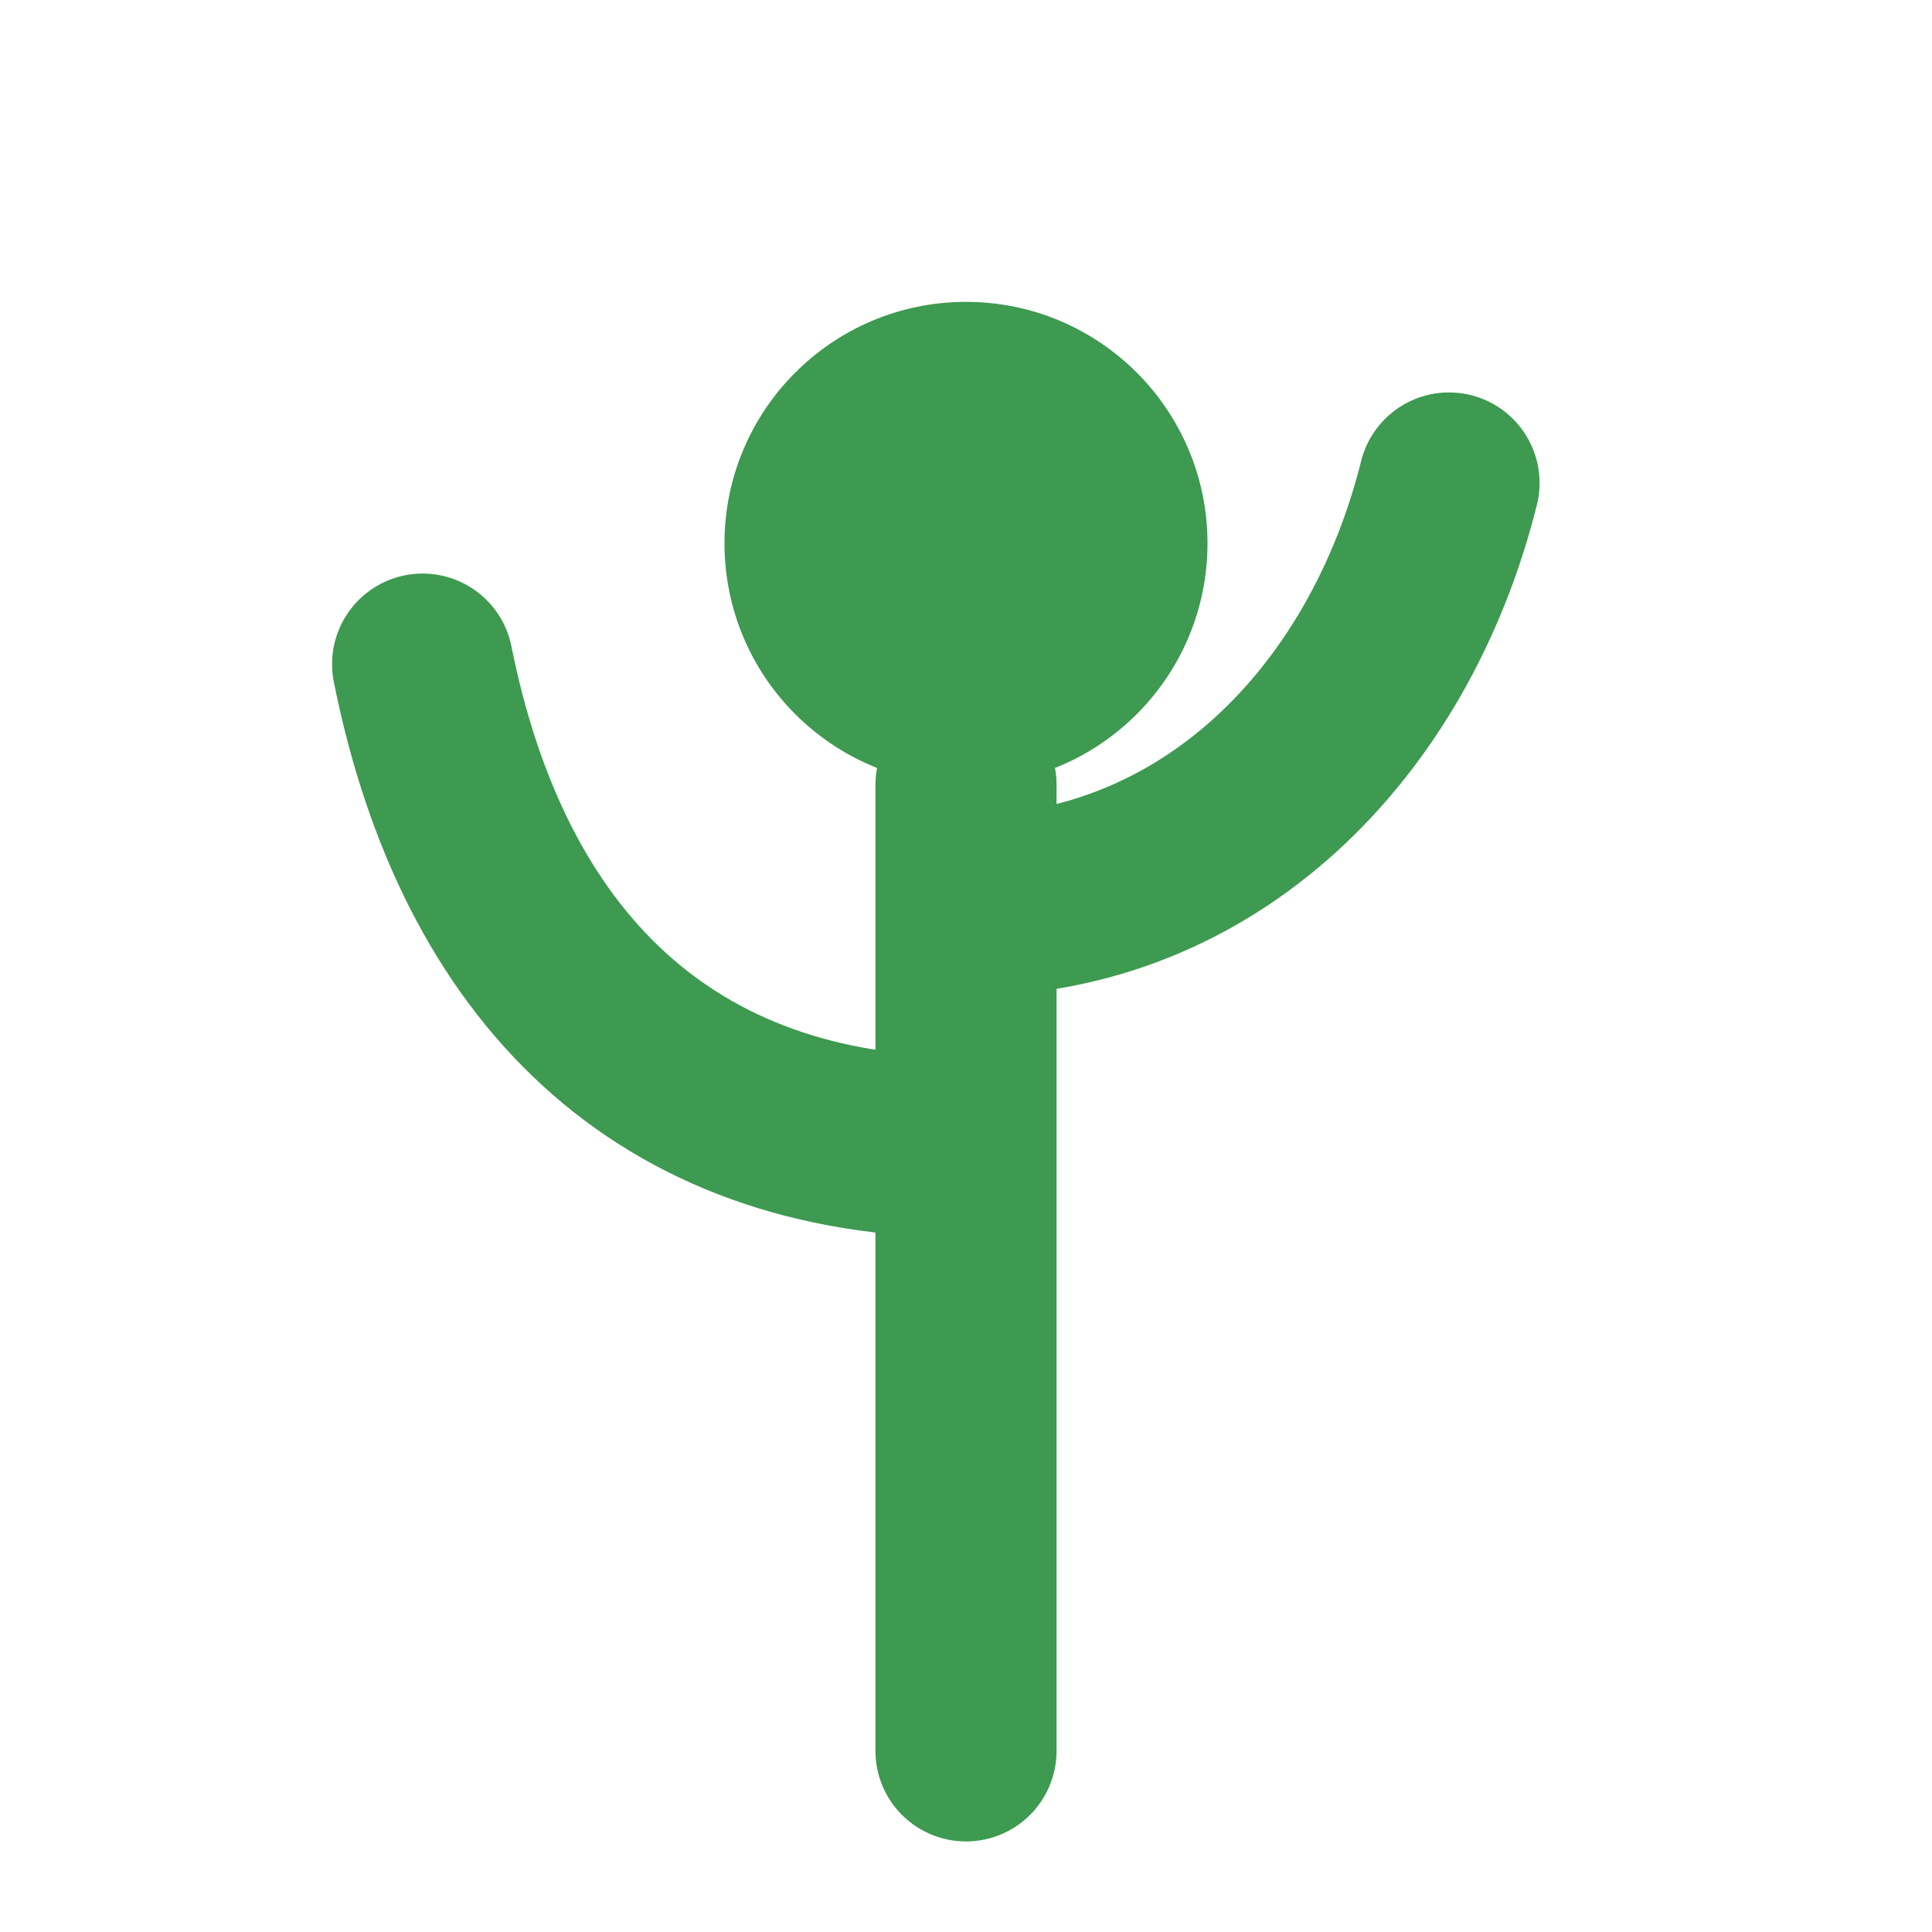
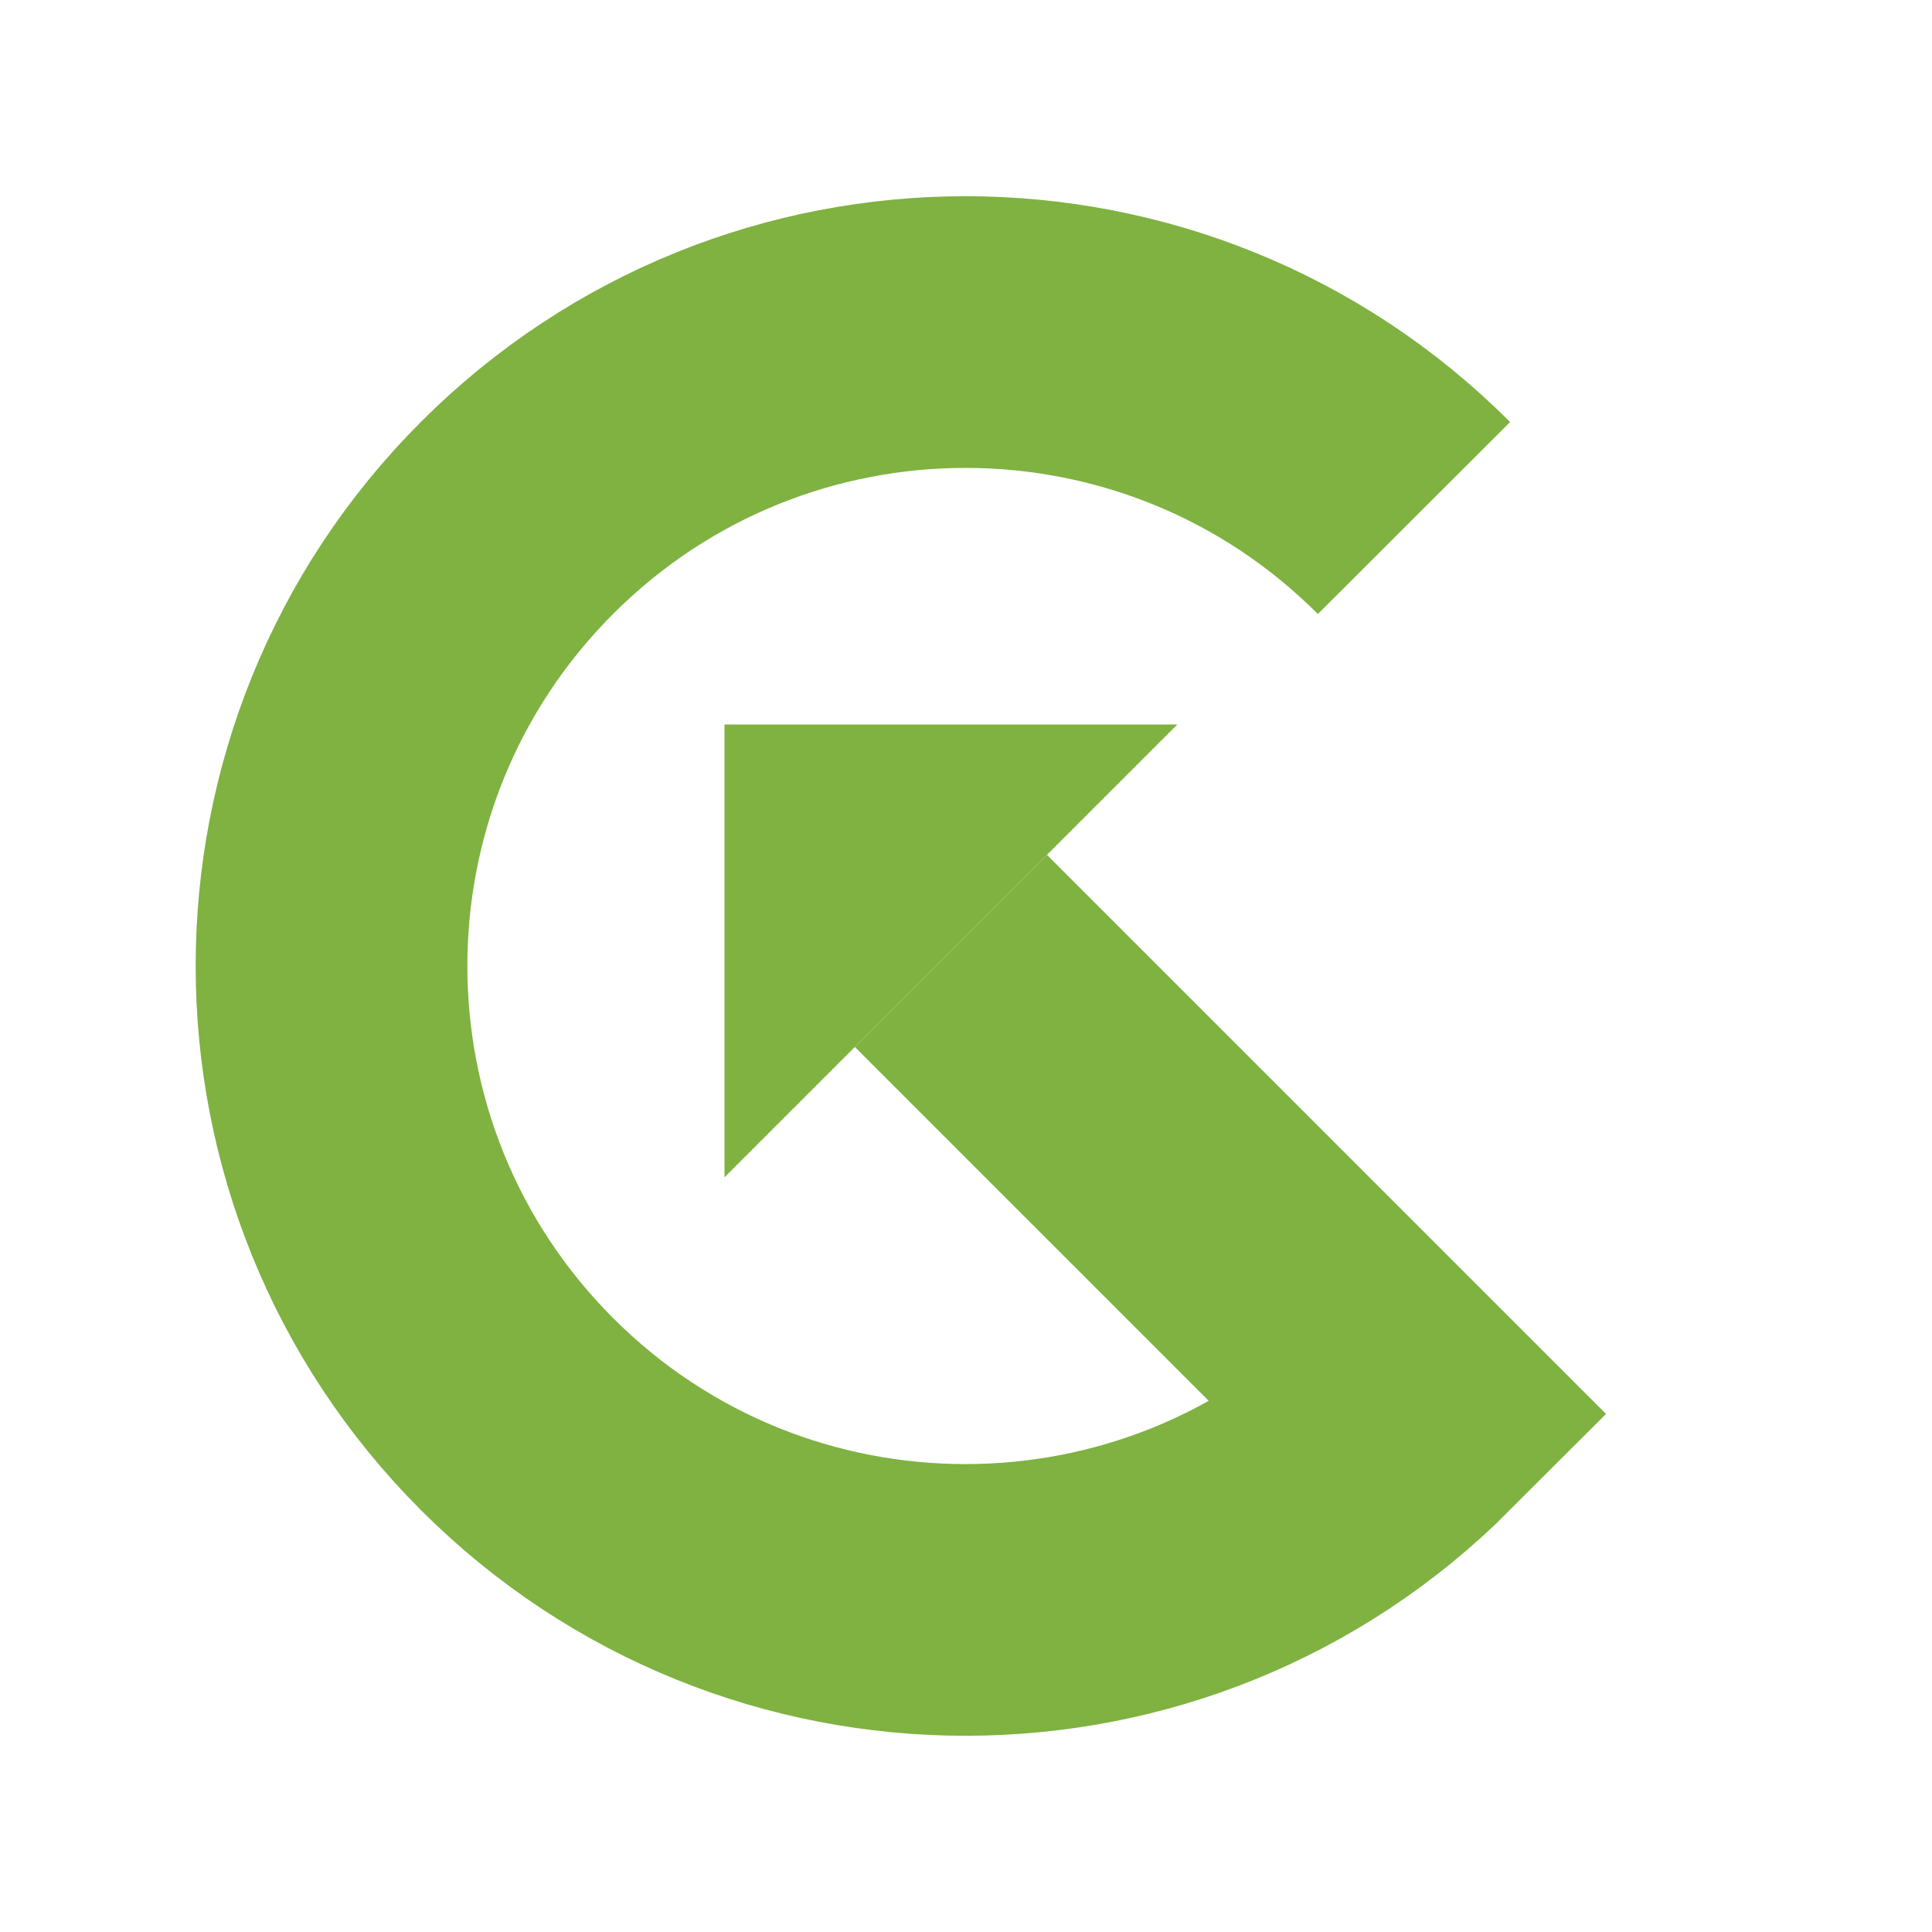
<svg xmlns="http://www.w3.org/2000/svg" viewBox="0 0 32 32">
-   <path fill="none" stroke="#3d9a50" stroke-linecap="round" stroke-width="3" d="M16 29V13m0 6c-5 0-8-3-9-8m9 4c4 0 7-3 8-7" />
-   <circle cx="16" cy="9" r="4" fill="#3d9a50" />
+   <path fill="none" stroke-width="4.5" stroke-linecap="butt" stroke-linejoin="miter" stroke="#7fb241" d="M23.42 8.58A10.5 10.5 0 1 0 23.42 23.42L15.75 15.75" />
+   <path fill="#7fb241" d="M12 12 19.5 12 12 19.5z" />
</svg>
